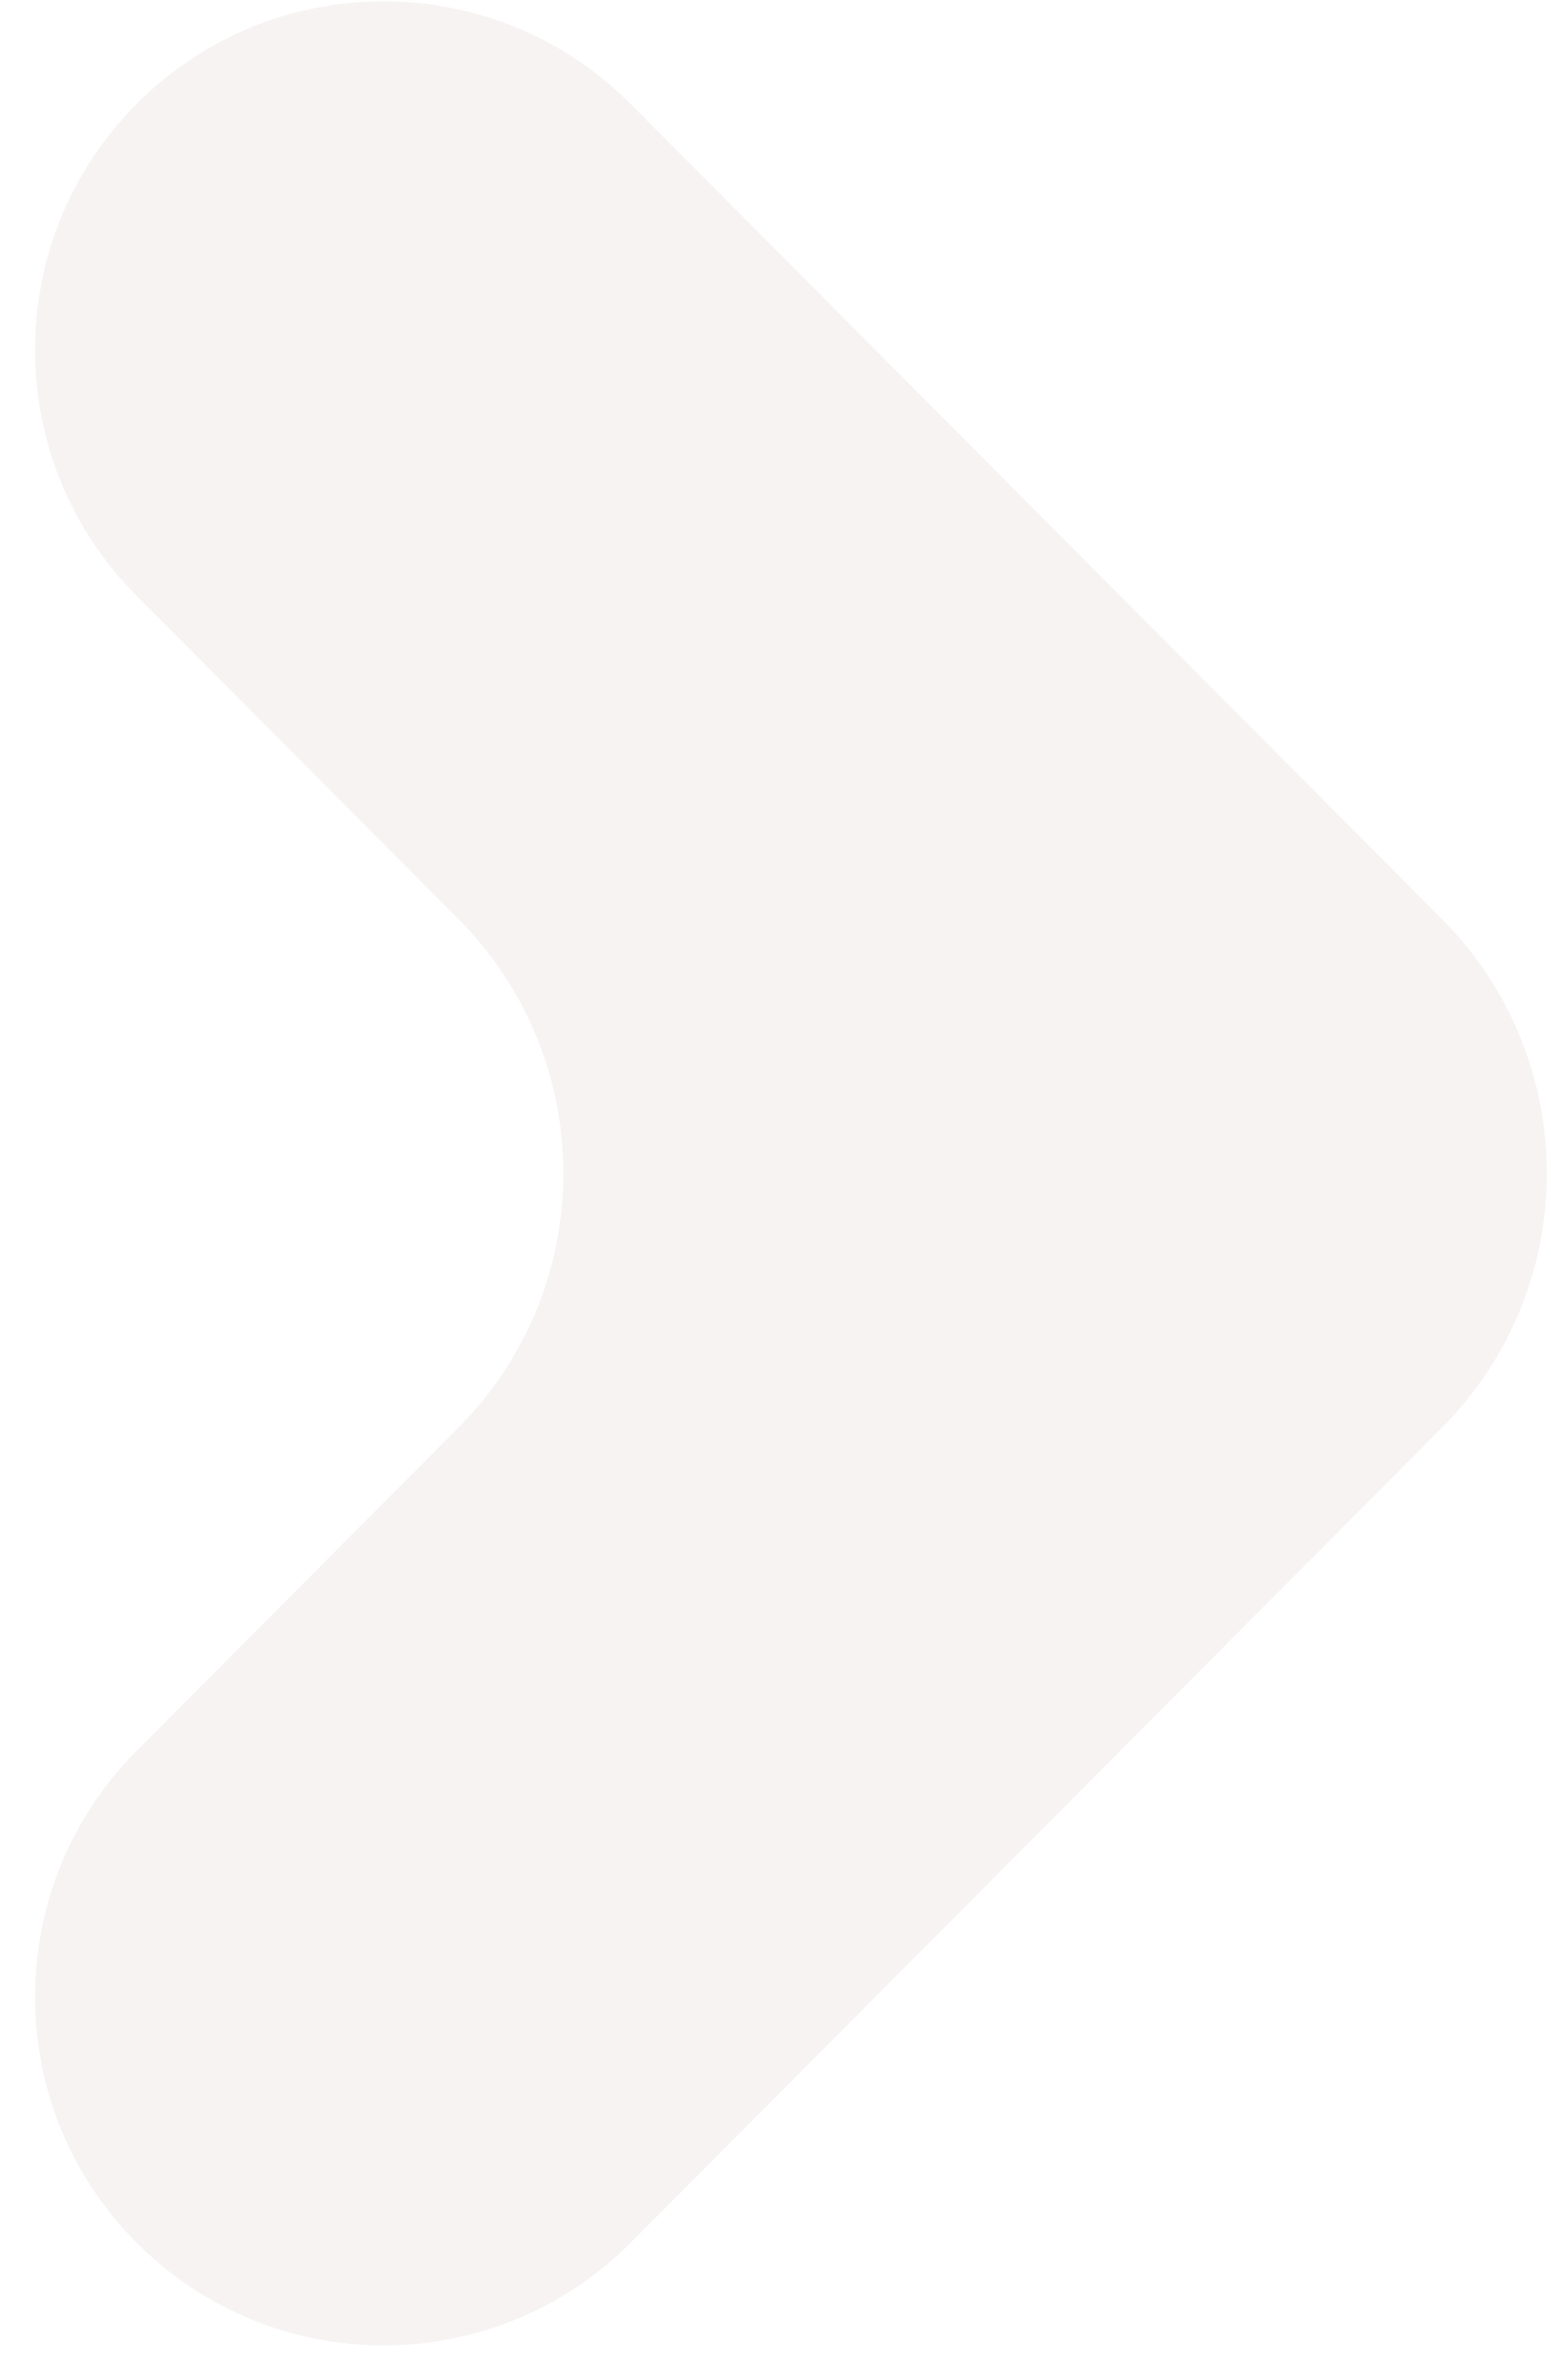
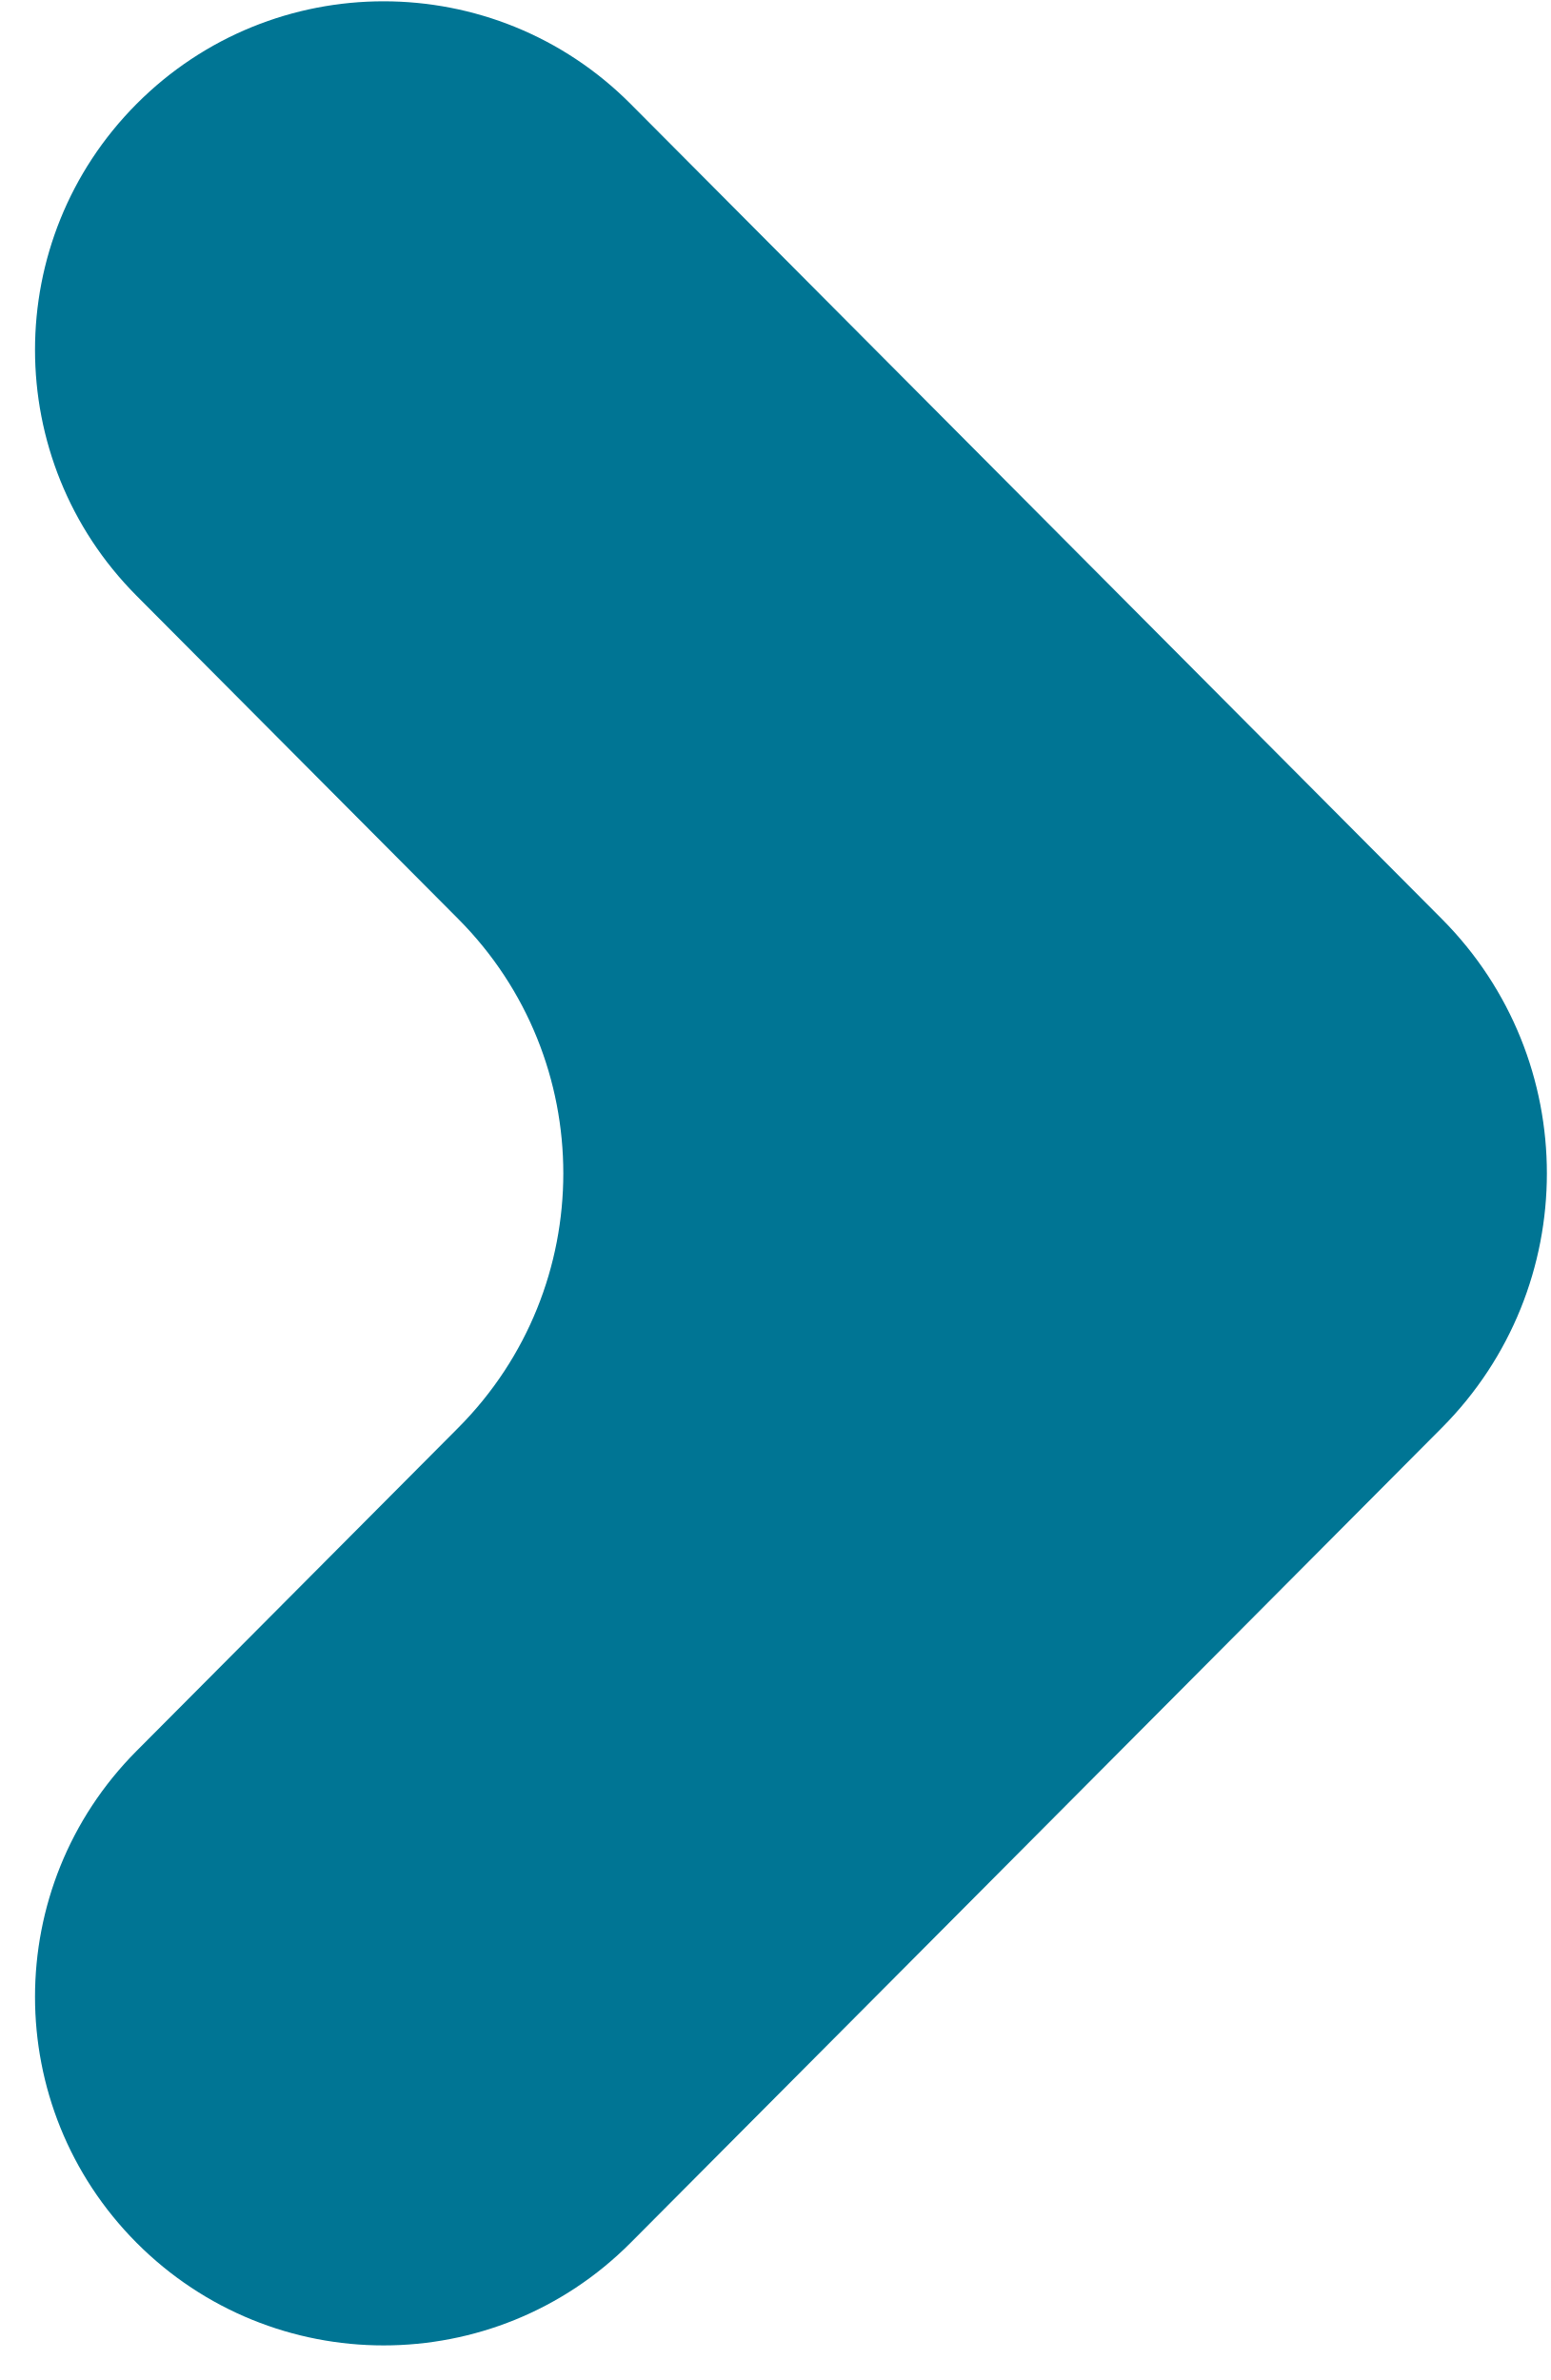
<svg xmlns="http://www.w3.org/2000/svg" width="43" height="66" viewBox="0 0 43 66" fill="none">
-   <path d="M3.785 2.884C7.564 -0.913 13.709 -0.913 17.487 2.884L39.98 25.484C43.862 29.386 43.862 35.691 39.98 39.593L17.487 62.193C13.709 65.99 7.564 65.99 3.785 62.193C0.033 58.422 0.033 52.328 3.785 48.557L12.707 39.593C16.59 35.691 16.59 29.386 12.707 25.484L3.785 16.52C0.033 12.749 0.033 6.655 3.785 2.884Z" fill="#F7F3F3" />
+   <path d="M3.785 2.884C7.564 -0.913 13.709 -0.913 17.487 2.884L39.98 25.484C43.862 29.386 43.862 35.691 39.98 39.593L17.487 62.193C13.709 65.99 7.564 65.99 3.785 62.193V62.193C0.033 58.422 0.033 52.328 3.785 48.557L12.707 39.593C16.59 35.691 16.59 29.386 12.707 25.484L3.785 16.52C0.033 12.749 0.033 6.655 3.785 2.884V2.884Z" fill="#007594" />
</svg>
